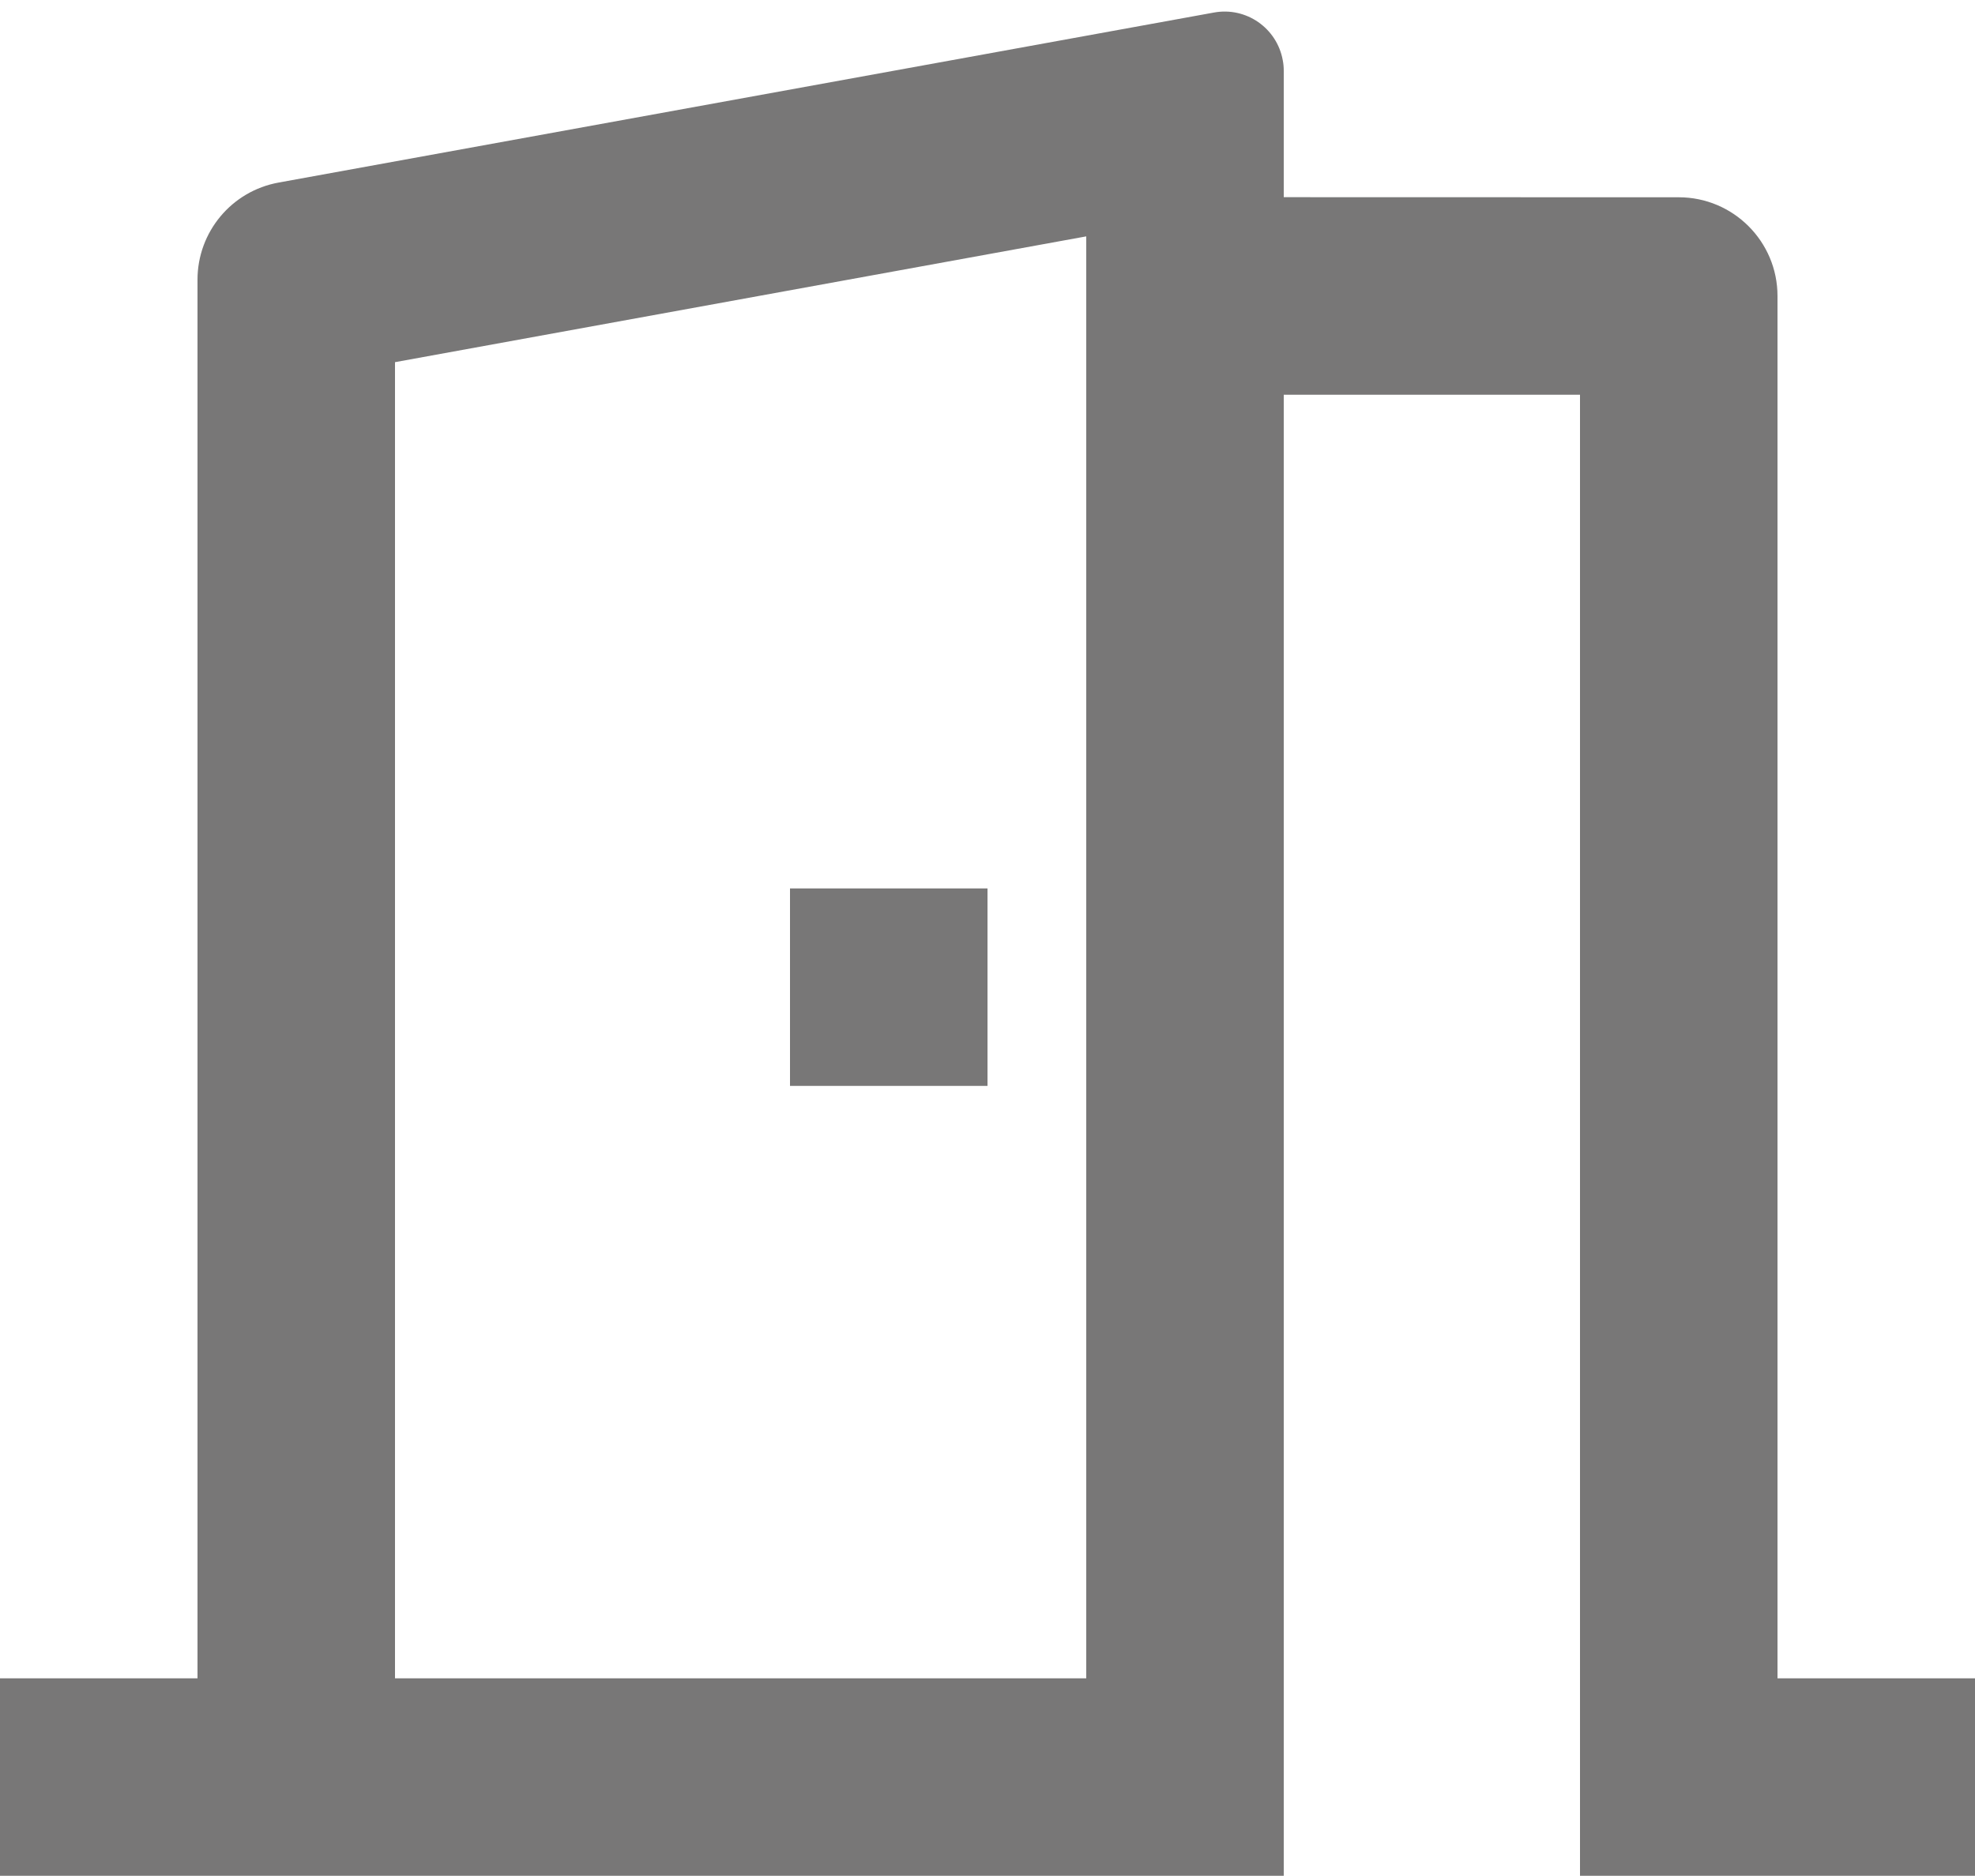
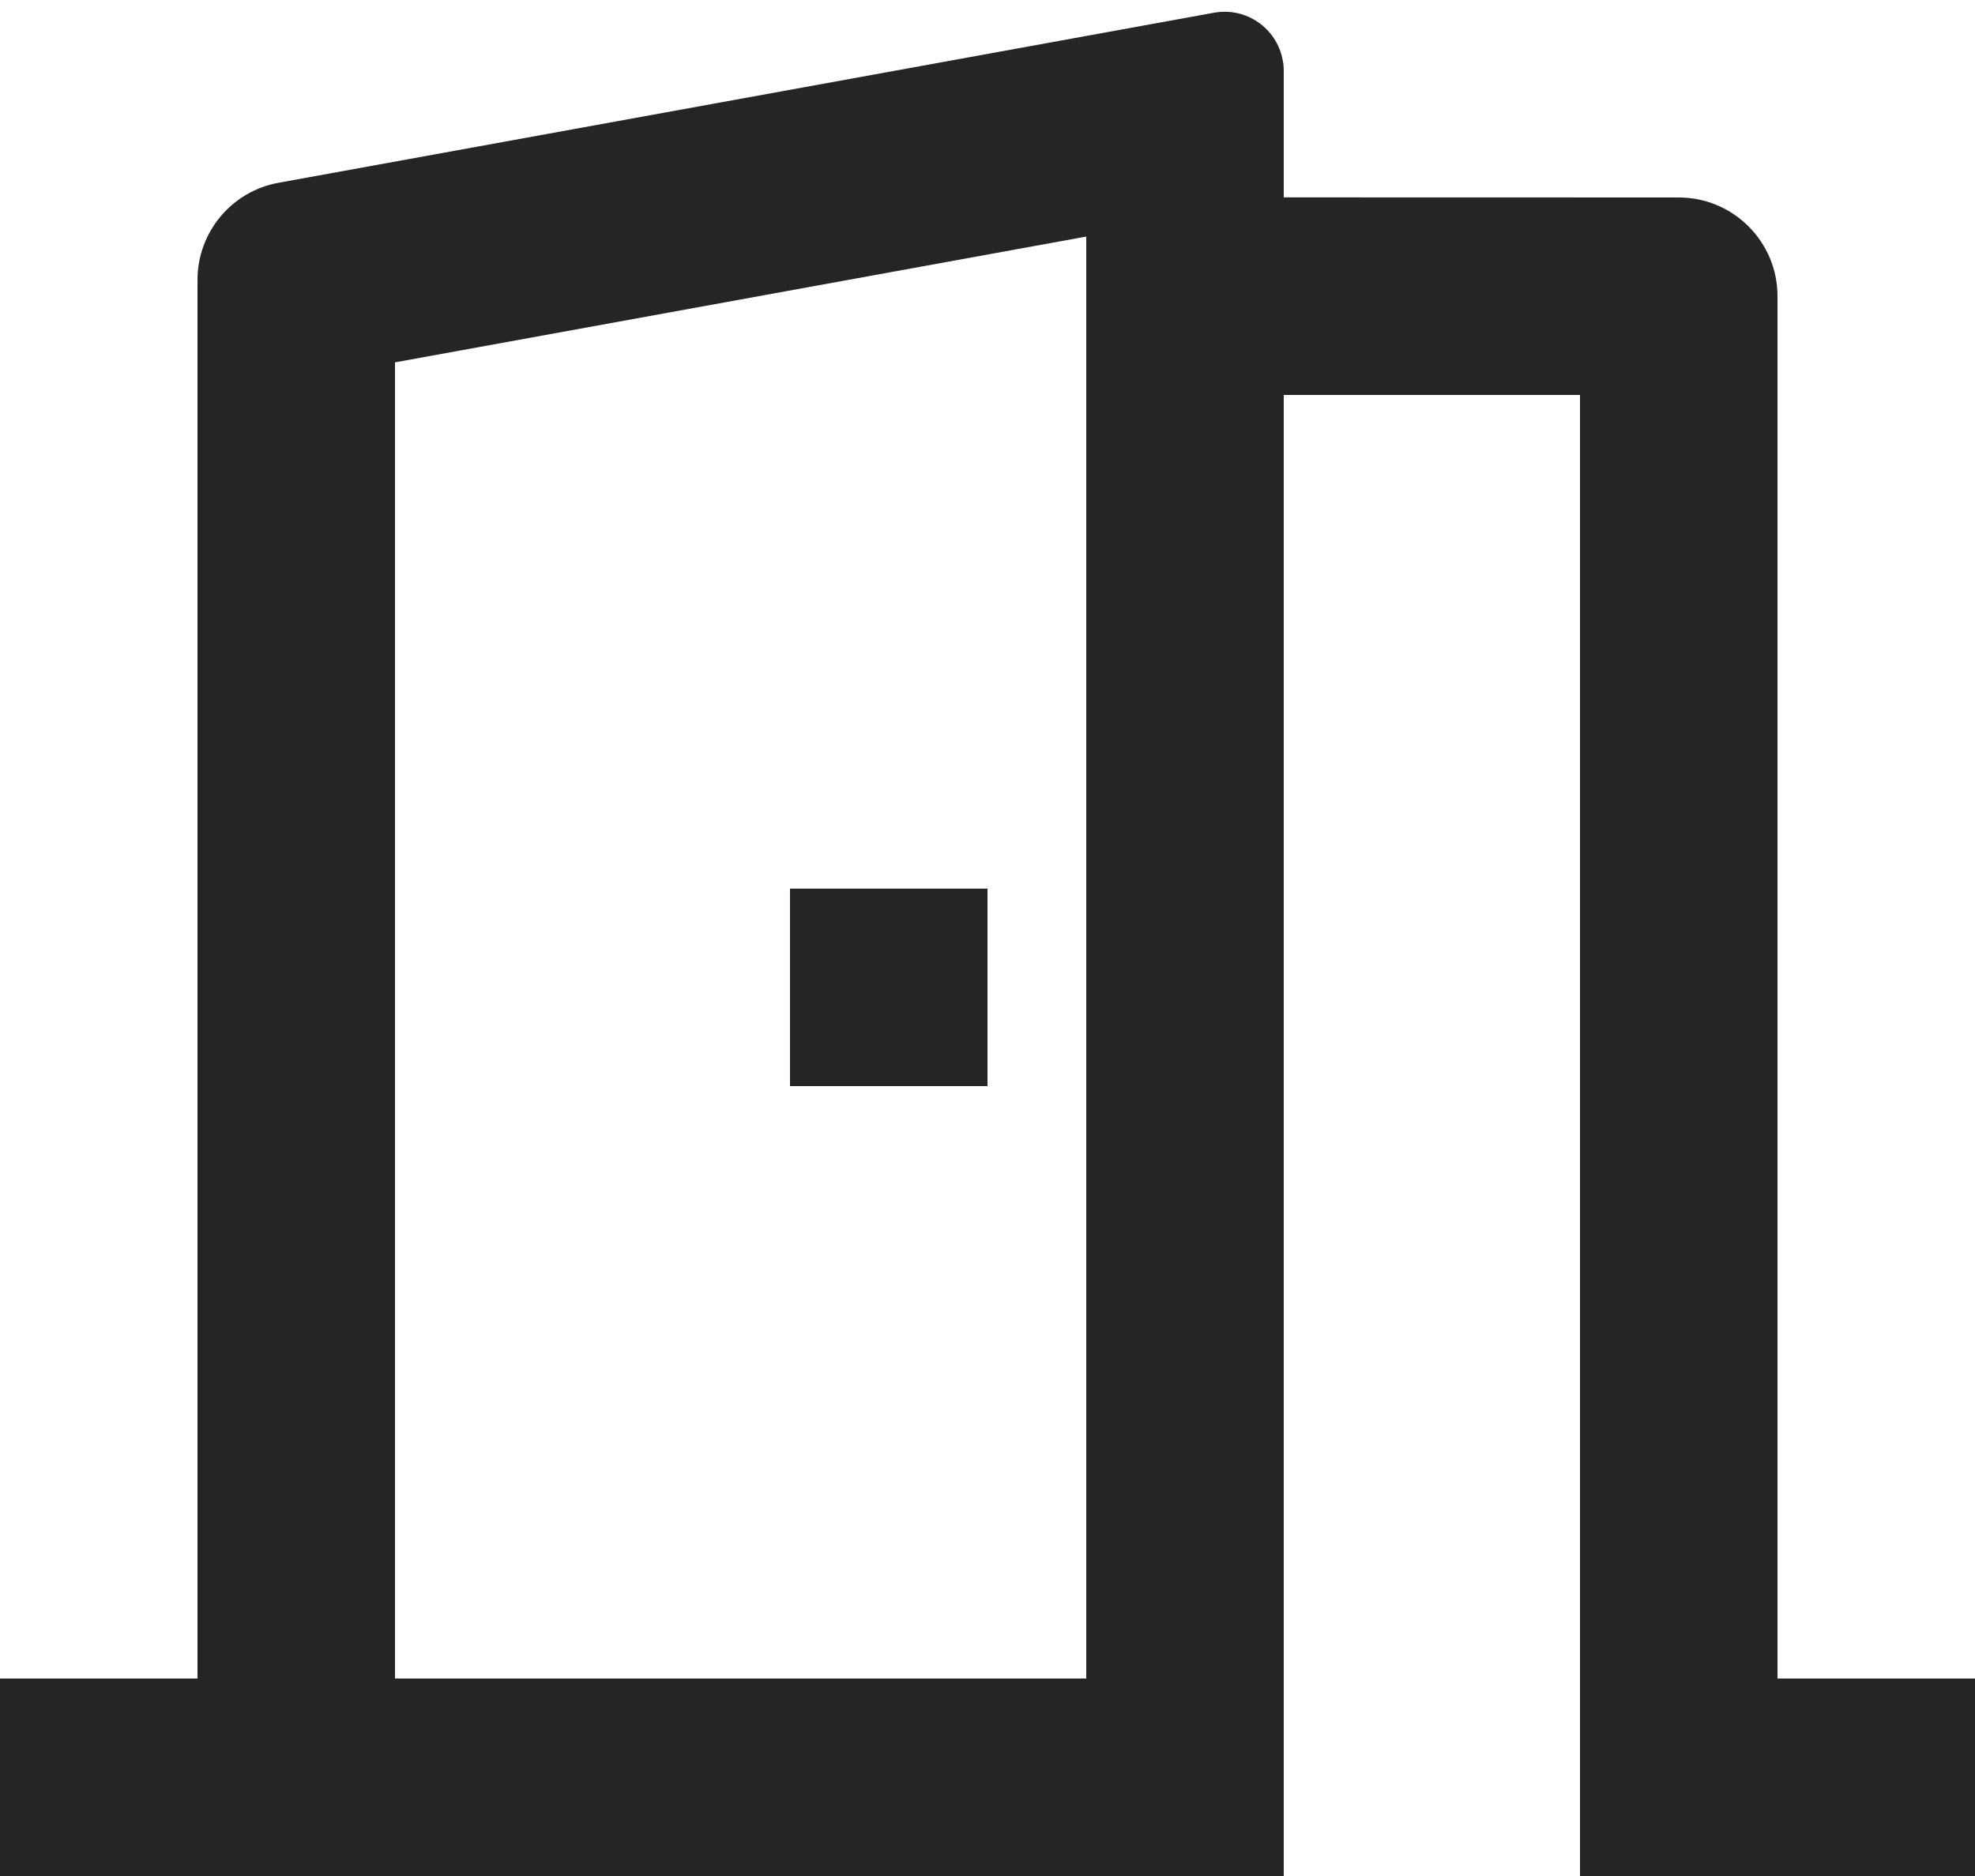
<svg xmlns="http://www.w3.org/2000/svg" width="20" height="19" viewBox="0 0 20 19" fill="none">
-   <path d="M0 18.998V16.998H2V2.833C2 2.349 2.346 1.935 2.821 1.849L12.293 0.127C12.619 0.067 12.931 0.284 12.99 0.61C12.997 0.645 13 0.68 13 0.717V1.997L17 1.998C17.552 1.998 18 2.446 18 2.998V16.998H20V18.998H16V3.998H13V18.998H0ZM11 2.394L4 3.668V16.998H11V2.394ZM10 8.998V10.998H8V8.998H10Z" fill="#787777" />
+   <path d="M0 19V17H2V2.835C2 2.351 2.346 1.937 2.821 1.851L12.293 0.129C12.619 0.069 12.931 0.286 12.99 0.612C12.997 0.647 13 0.682 13 0.719V1.999L17 2C17.552 2 18 2.448 18 3V17H20V19H16V4H13V19H0ZM11 2.396L4 3.67V17H11V2.396ZM10 9V11H8V9H10Z" fill="#262424" />
</svg>
